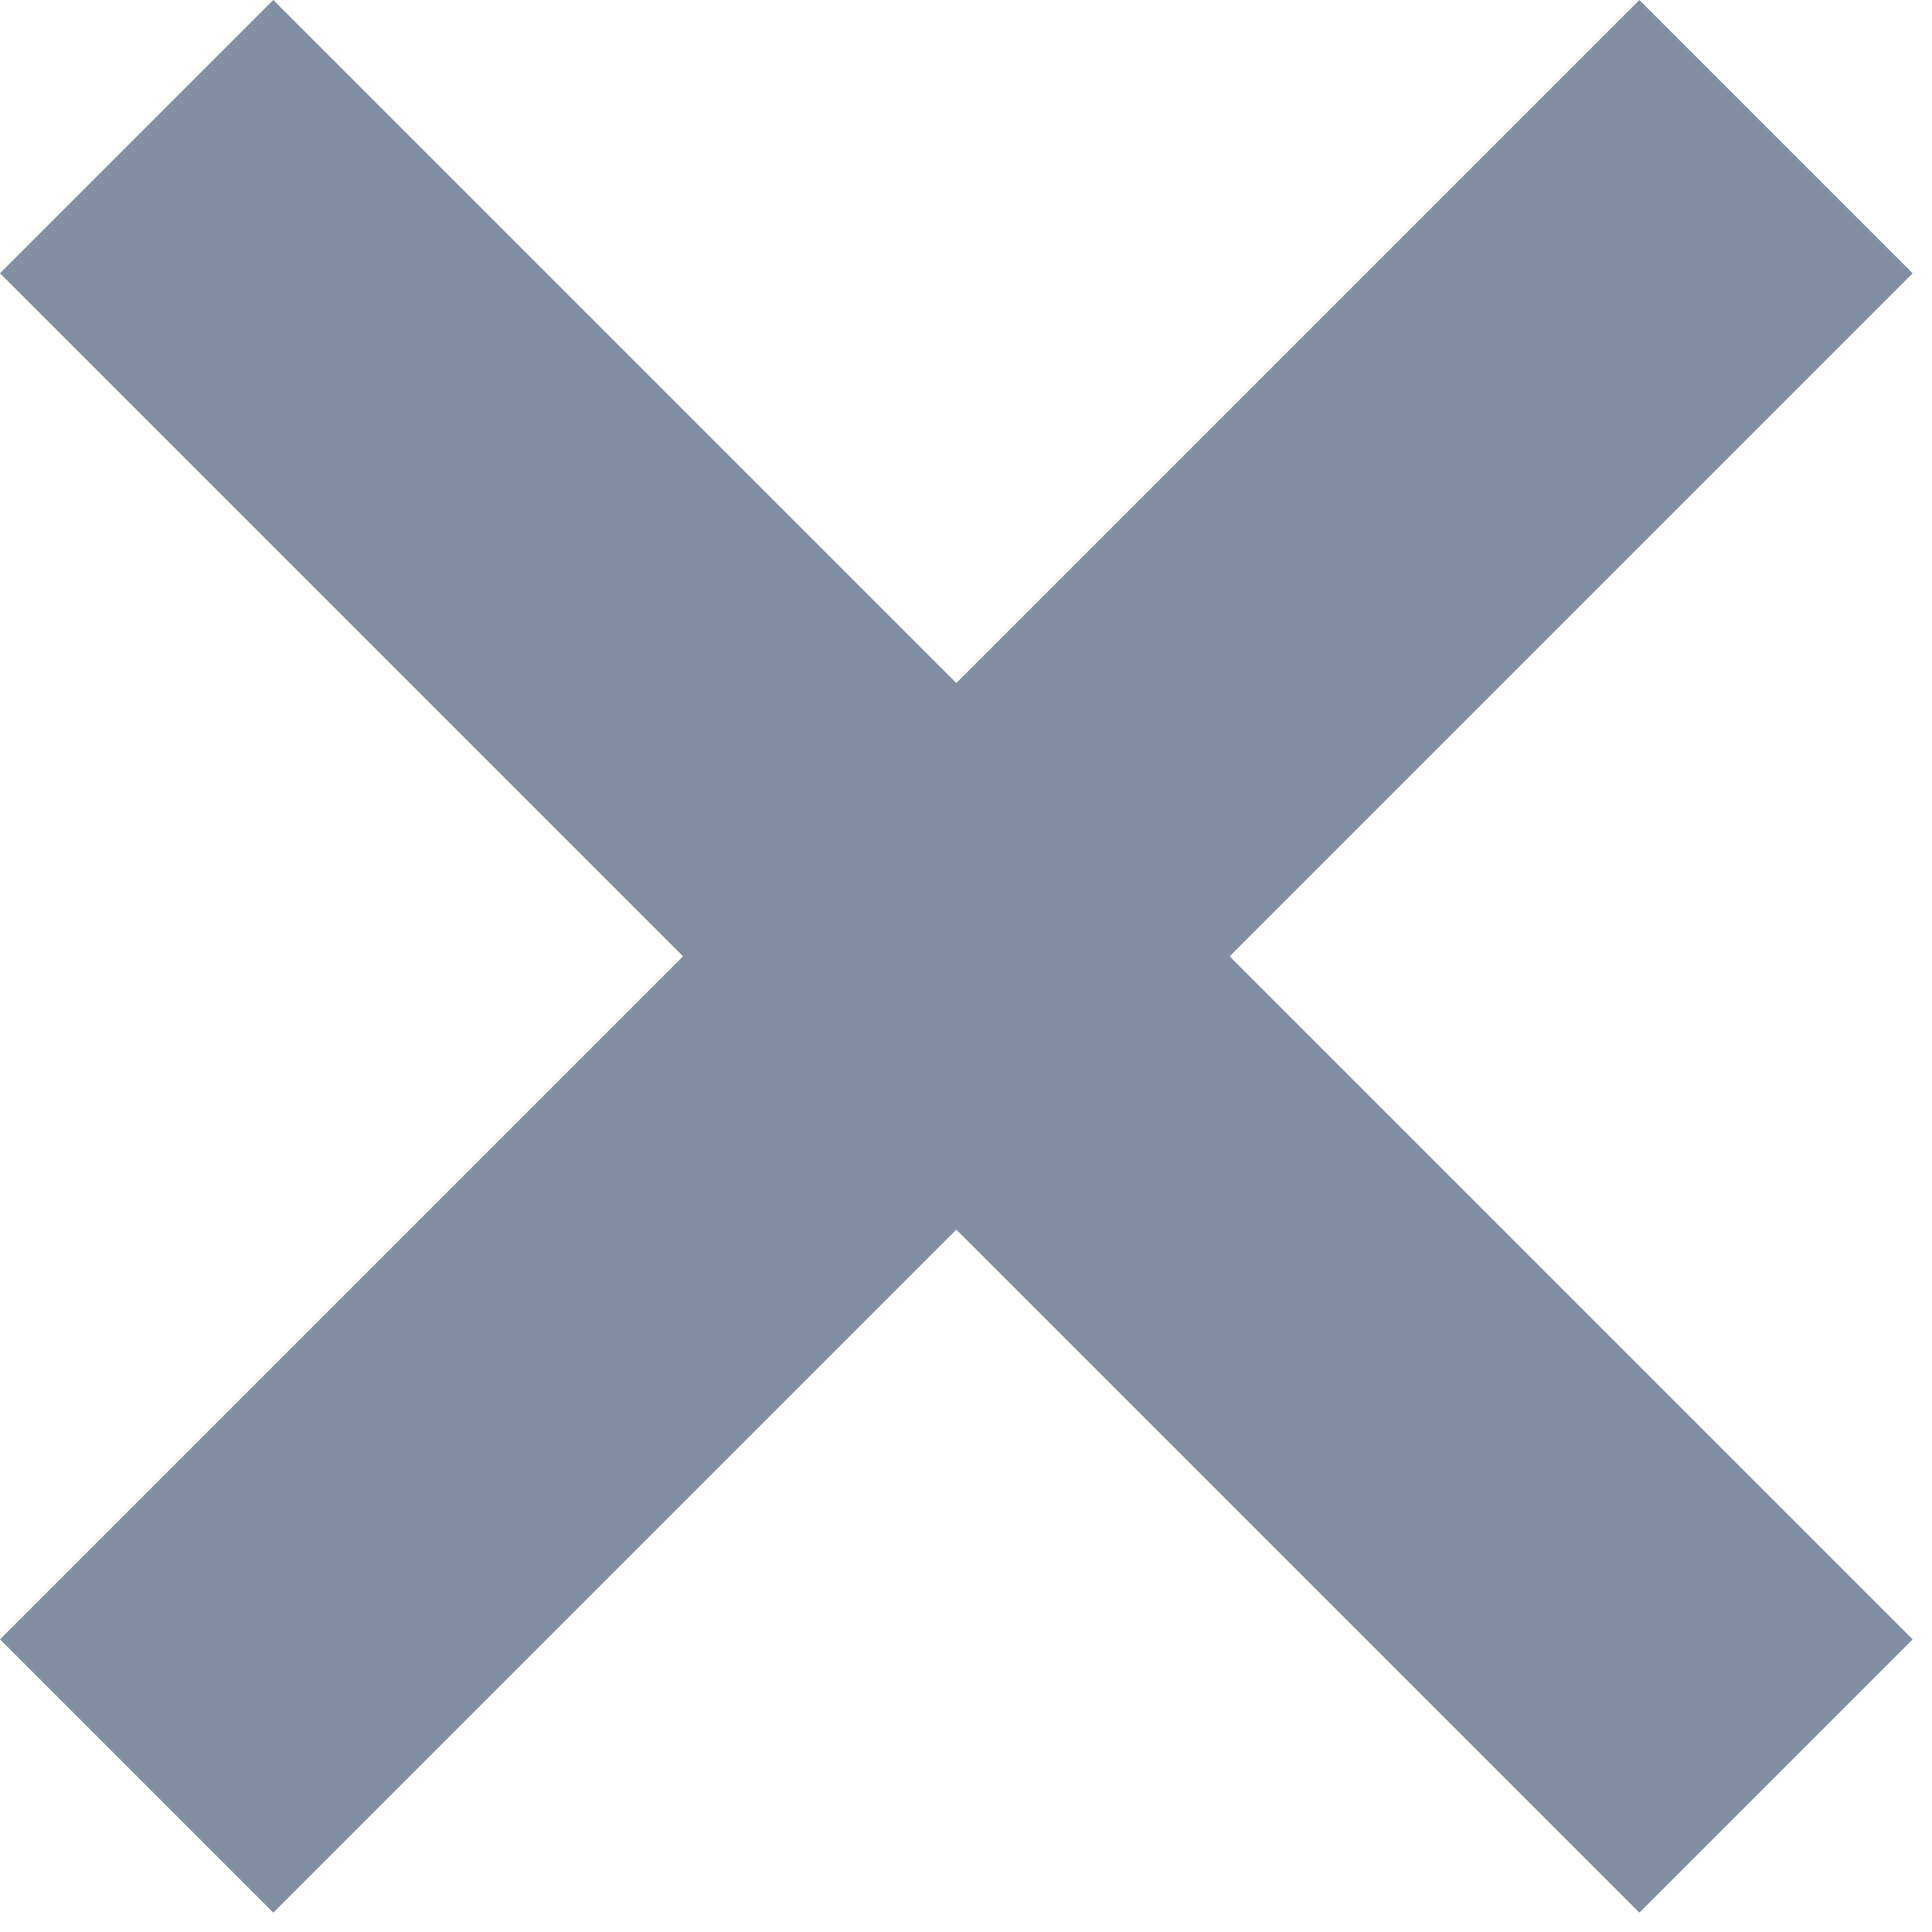
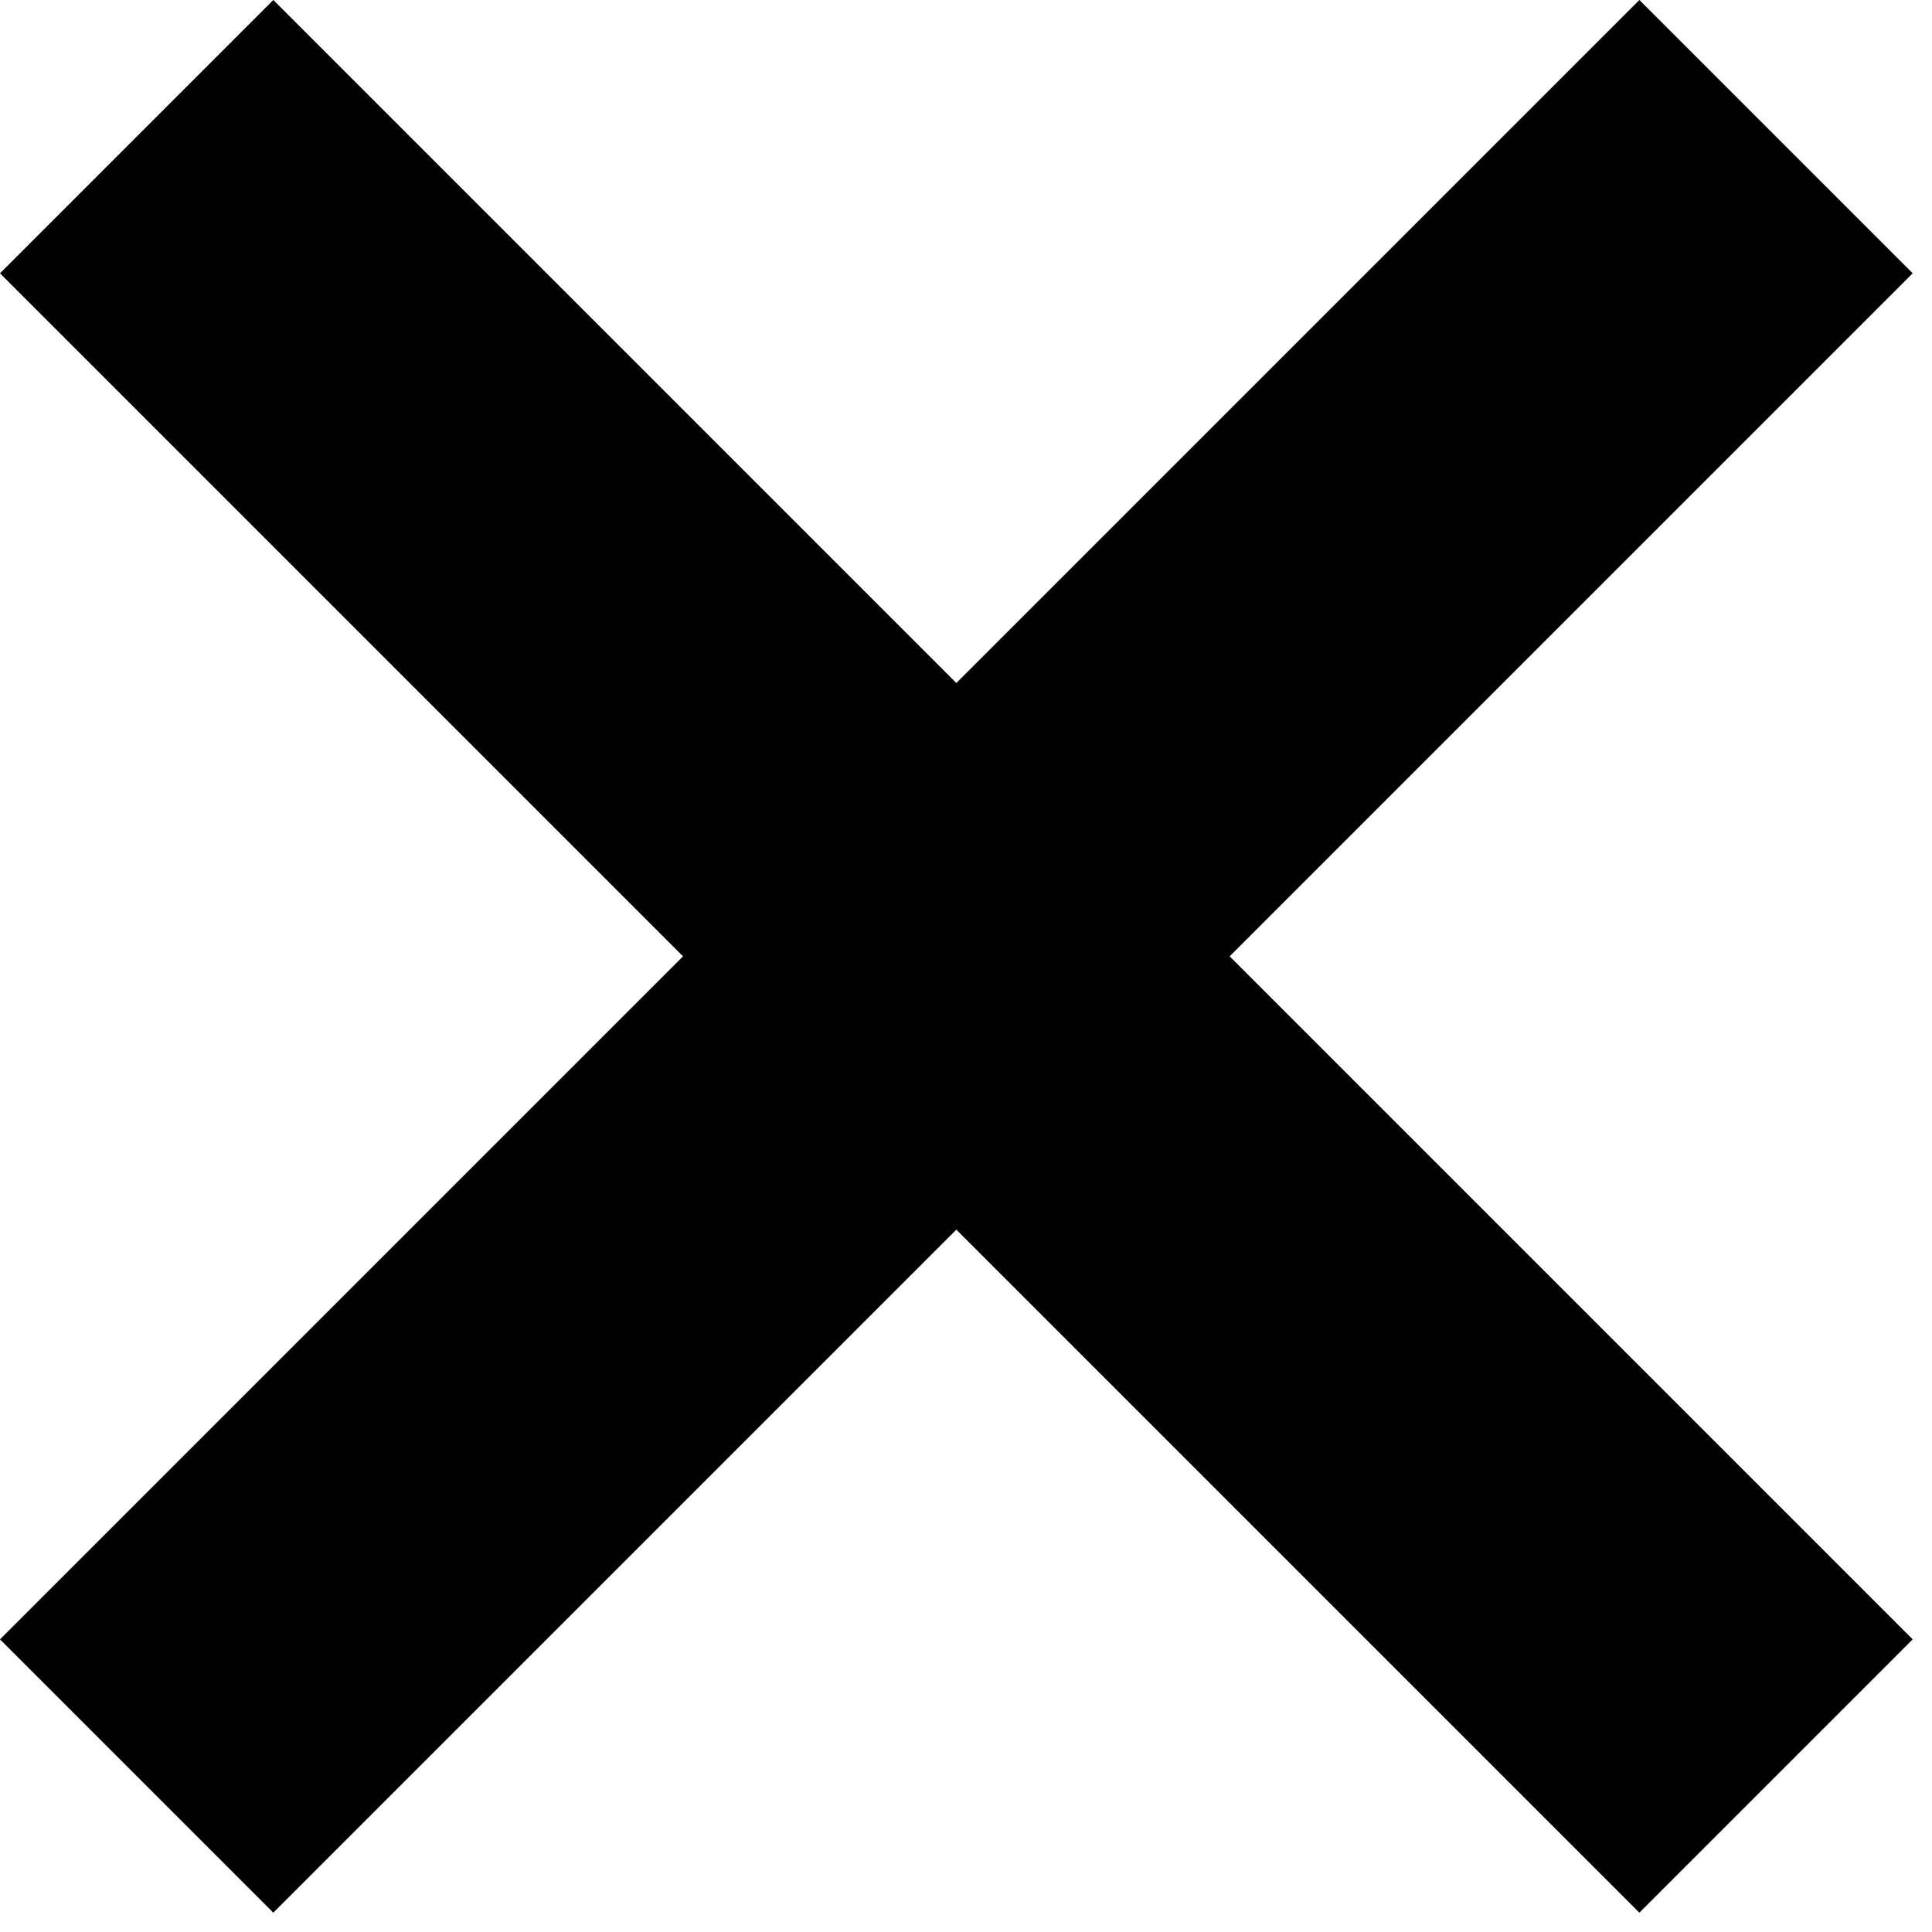
<svg xmlns="http://www.w3.org/2000/svg" width="15" height="15">
-   <g fill="#828FA3" fill-rule="evenodd">
+   <g fill="current" fill-rule="evenodd">
    <path d="m12.728 0 2.122 2.122L2.122 14.85 0 12.728z" />
    <path d="M0 2.122 2.122 0 14.85 12.728l-2.122 2.122z" />
  </g>
</svg>
